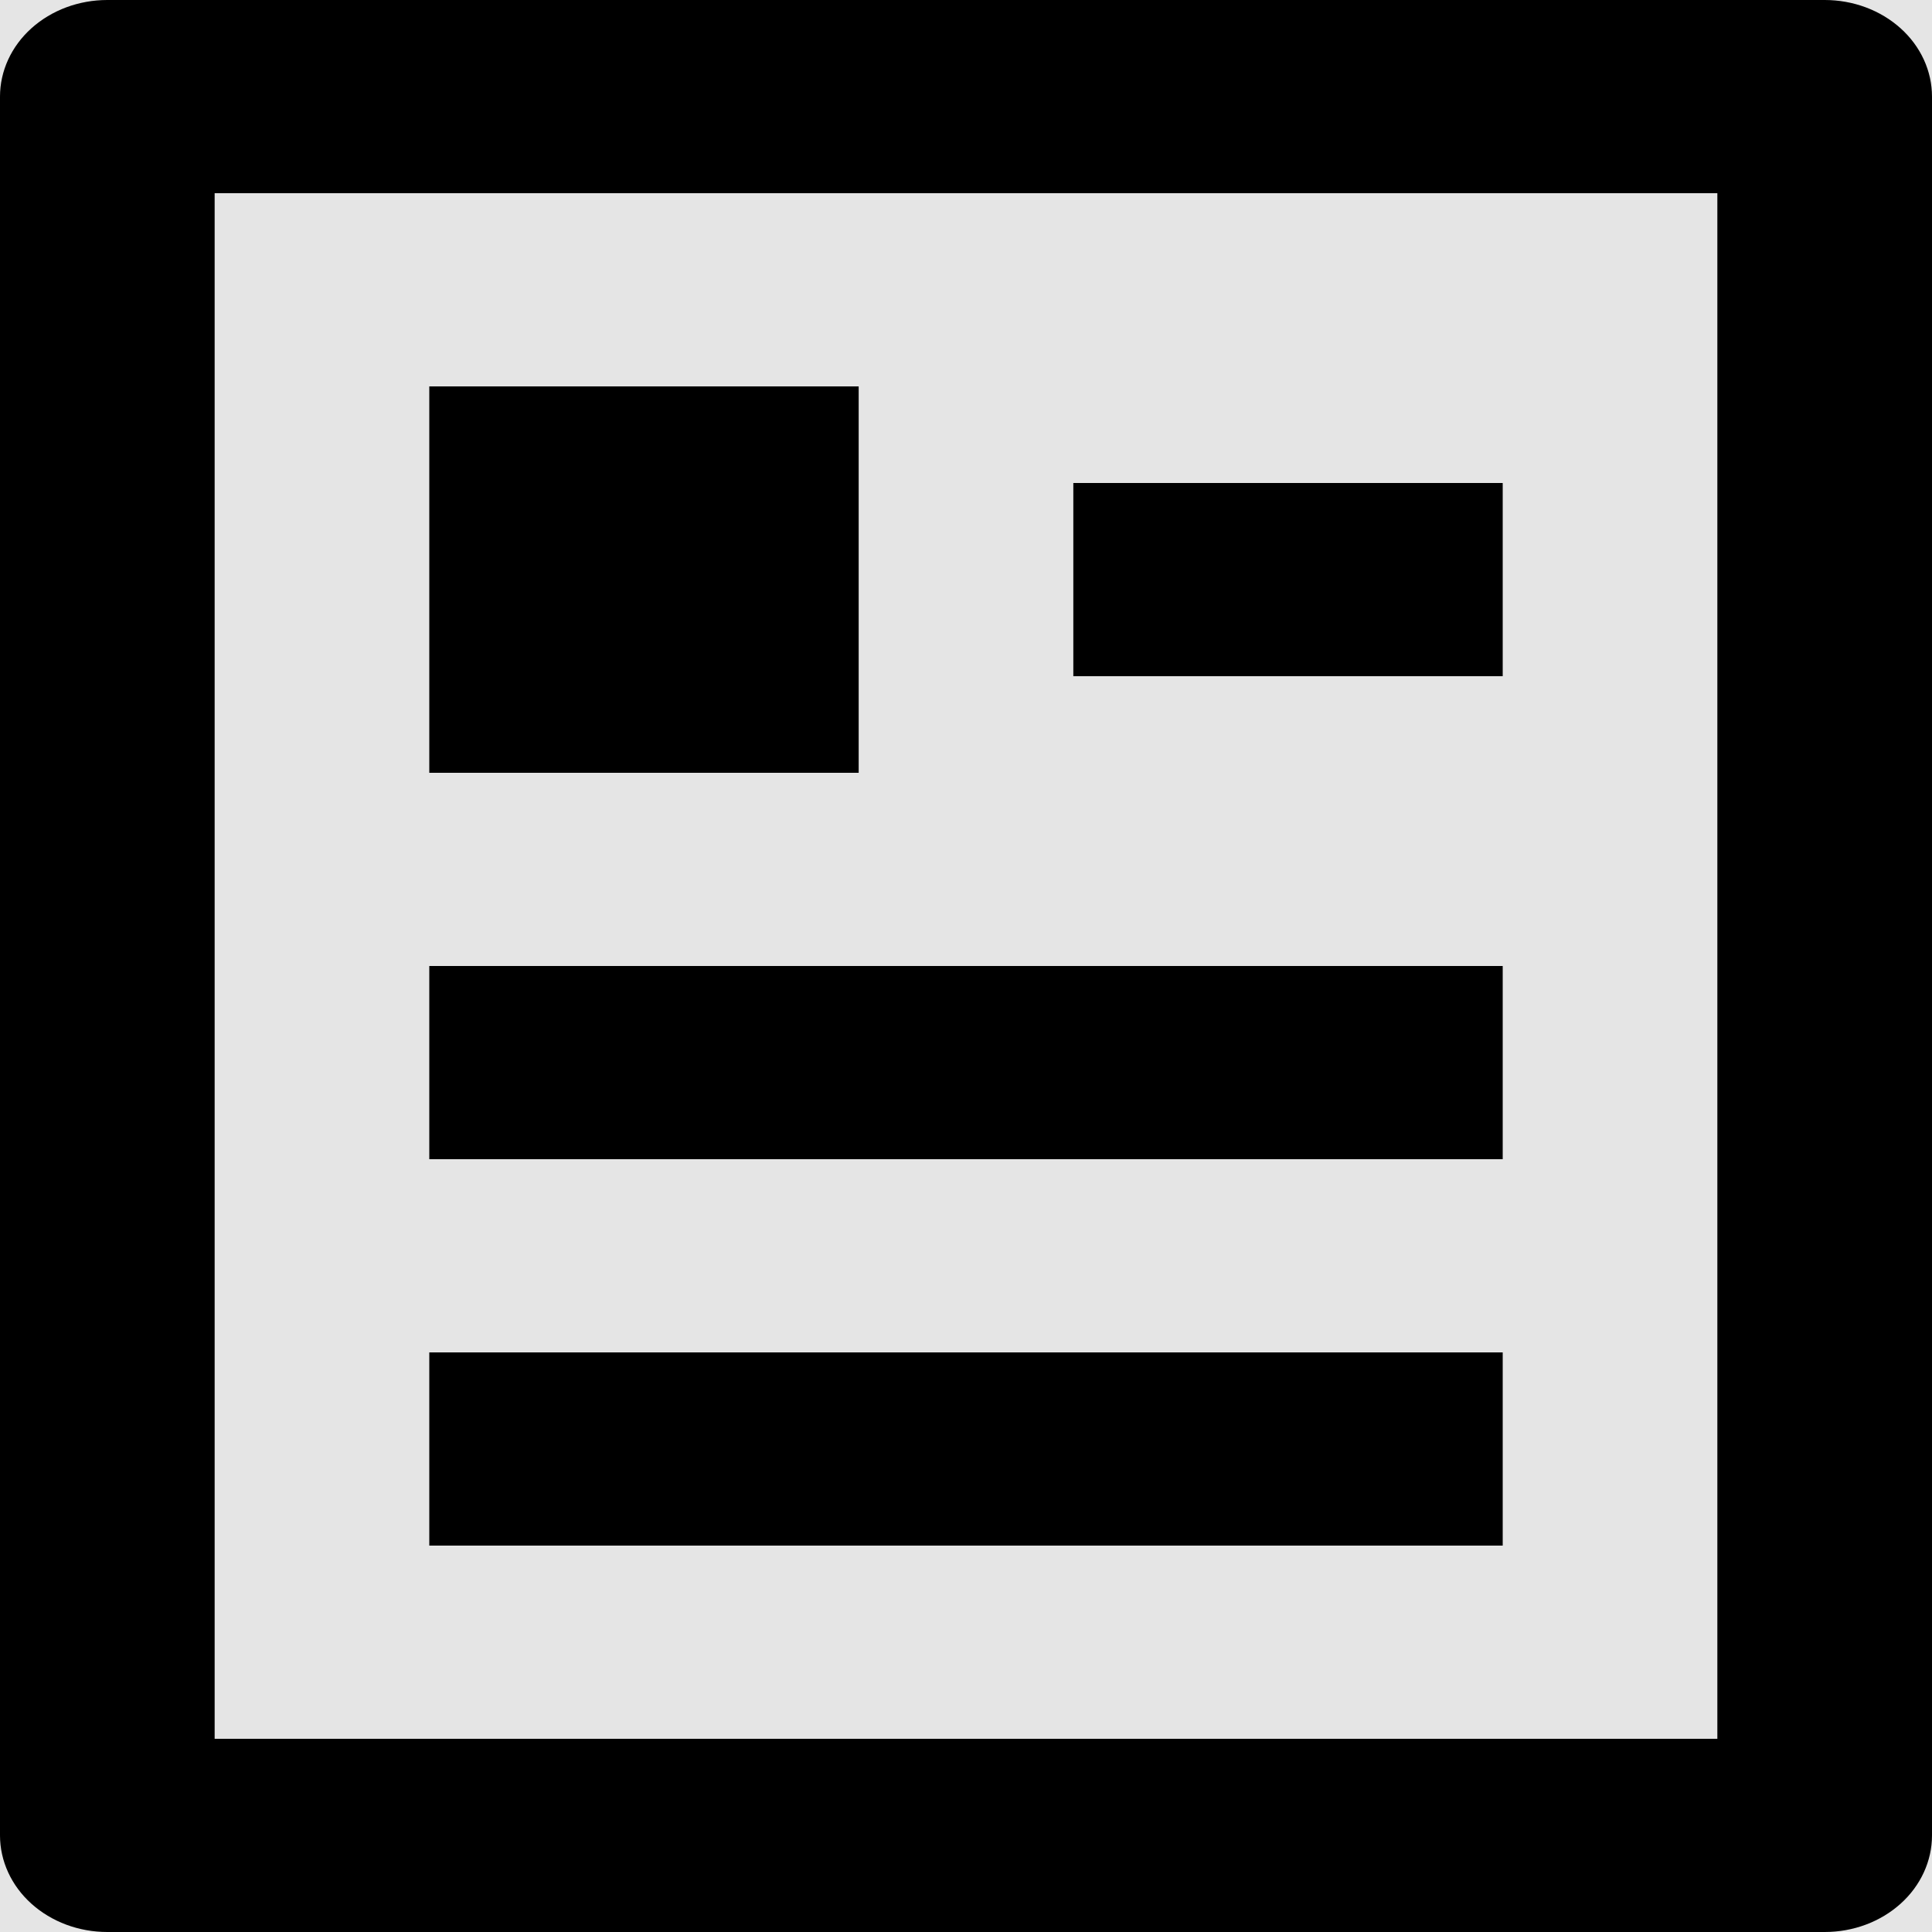
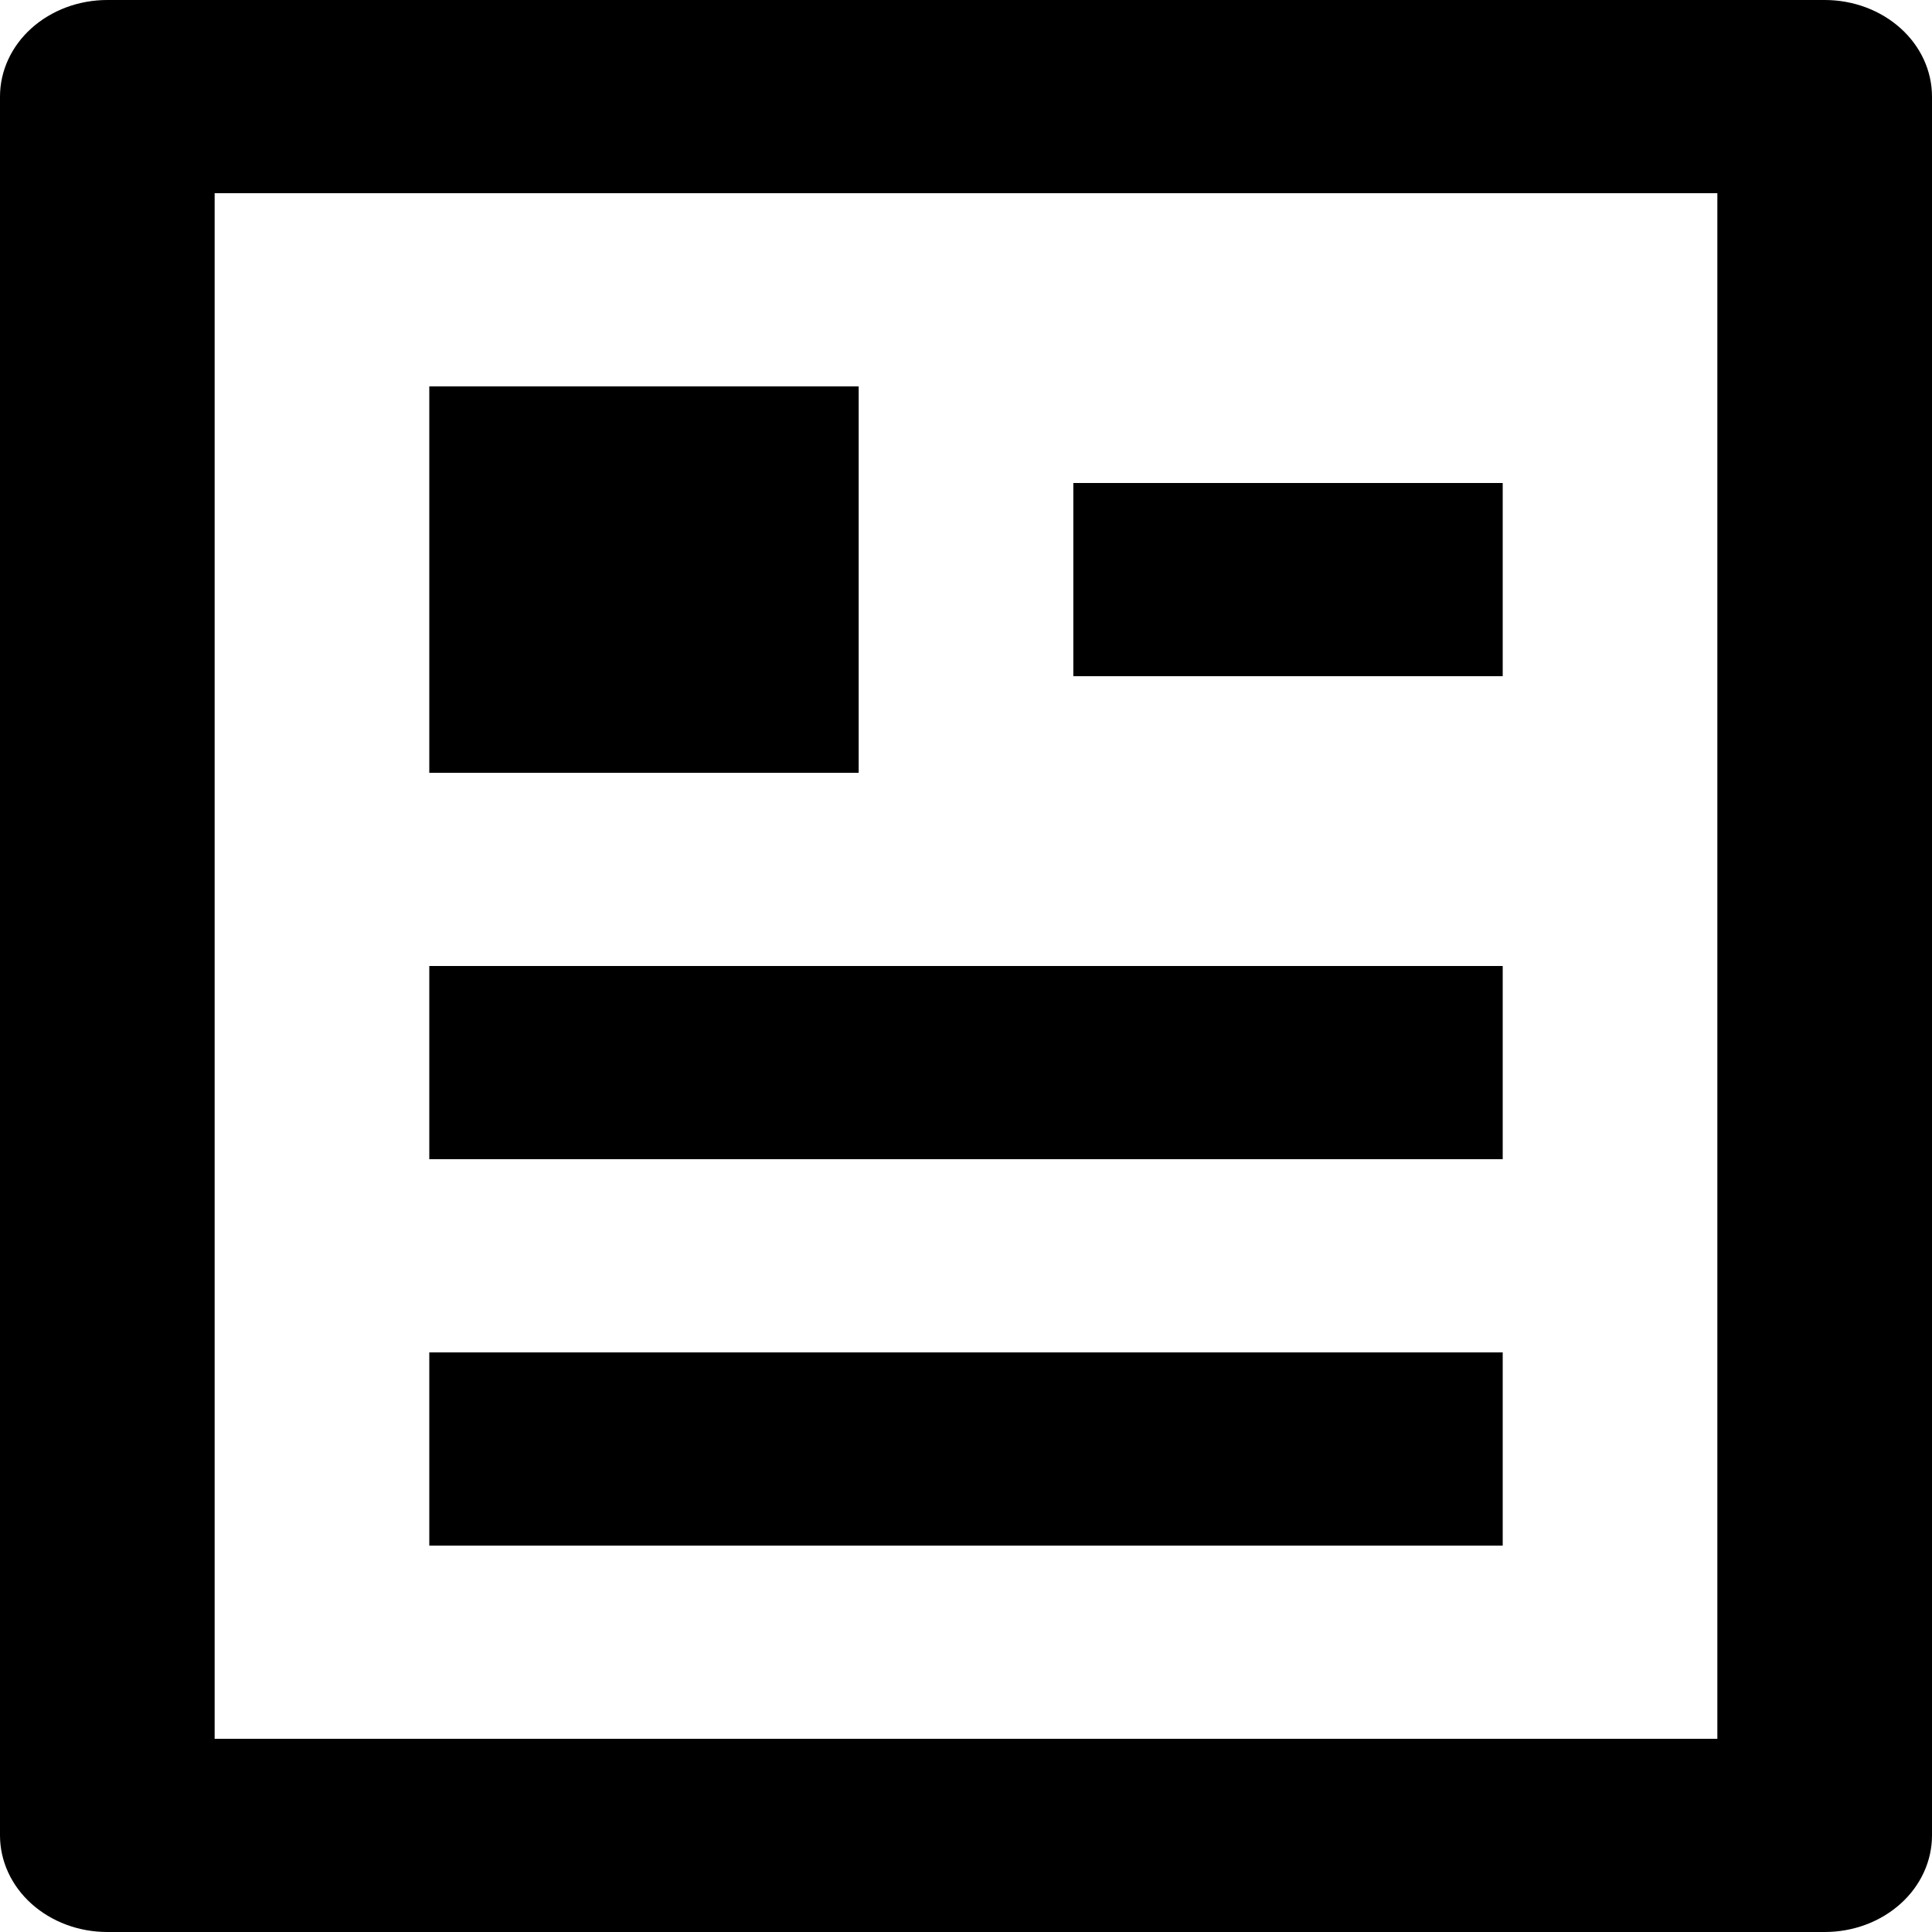
<svg xmlns="http://www.w3.org/2000/svg" width="20" height="20" viewBox="0 0 20 20">
-   <rect width="20" height="20" fill="#E5E5E5" />
  <path d="M18.889 20H1.111C0.816 20 0.534 19.895 0.325 19.707C0.117 19.52 0 19.265 0 19V1C0 0.735 0.117 0.48 0.325 0.293C0.534 0.105 0.816 0 1.111 0H18.889C19.184 0 19.466 0.105 19.675 0.293C19.883 0.48 20 0.735 20 1V19C20 19.265 19.883 19.52 19.675 19.707C19.466 19.895 19.184 20 18.889 20ZM17.778 18V2H2.222V18H17.778ZM4.444 4H8.889V8H4.444V4ZM4.444 10H15.556V12H4.444V10ZM4.444 14H15.556V16H4.444V14ZM11.111 5H15.556V7H11.111V5Z" />
</svg>
